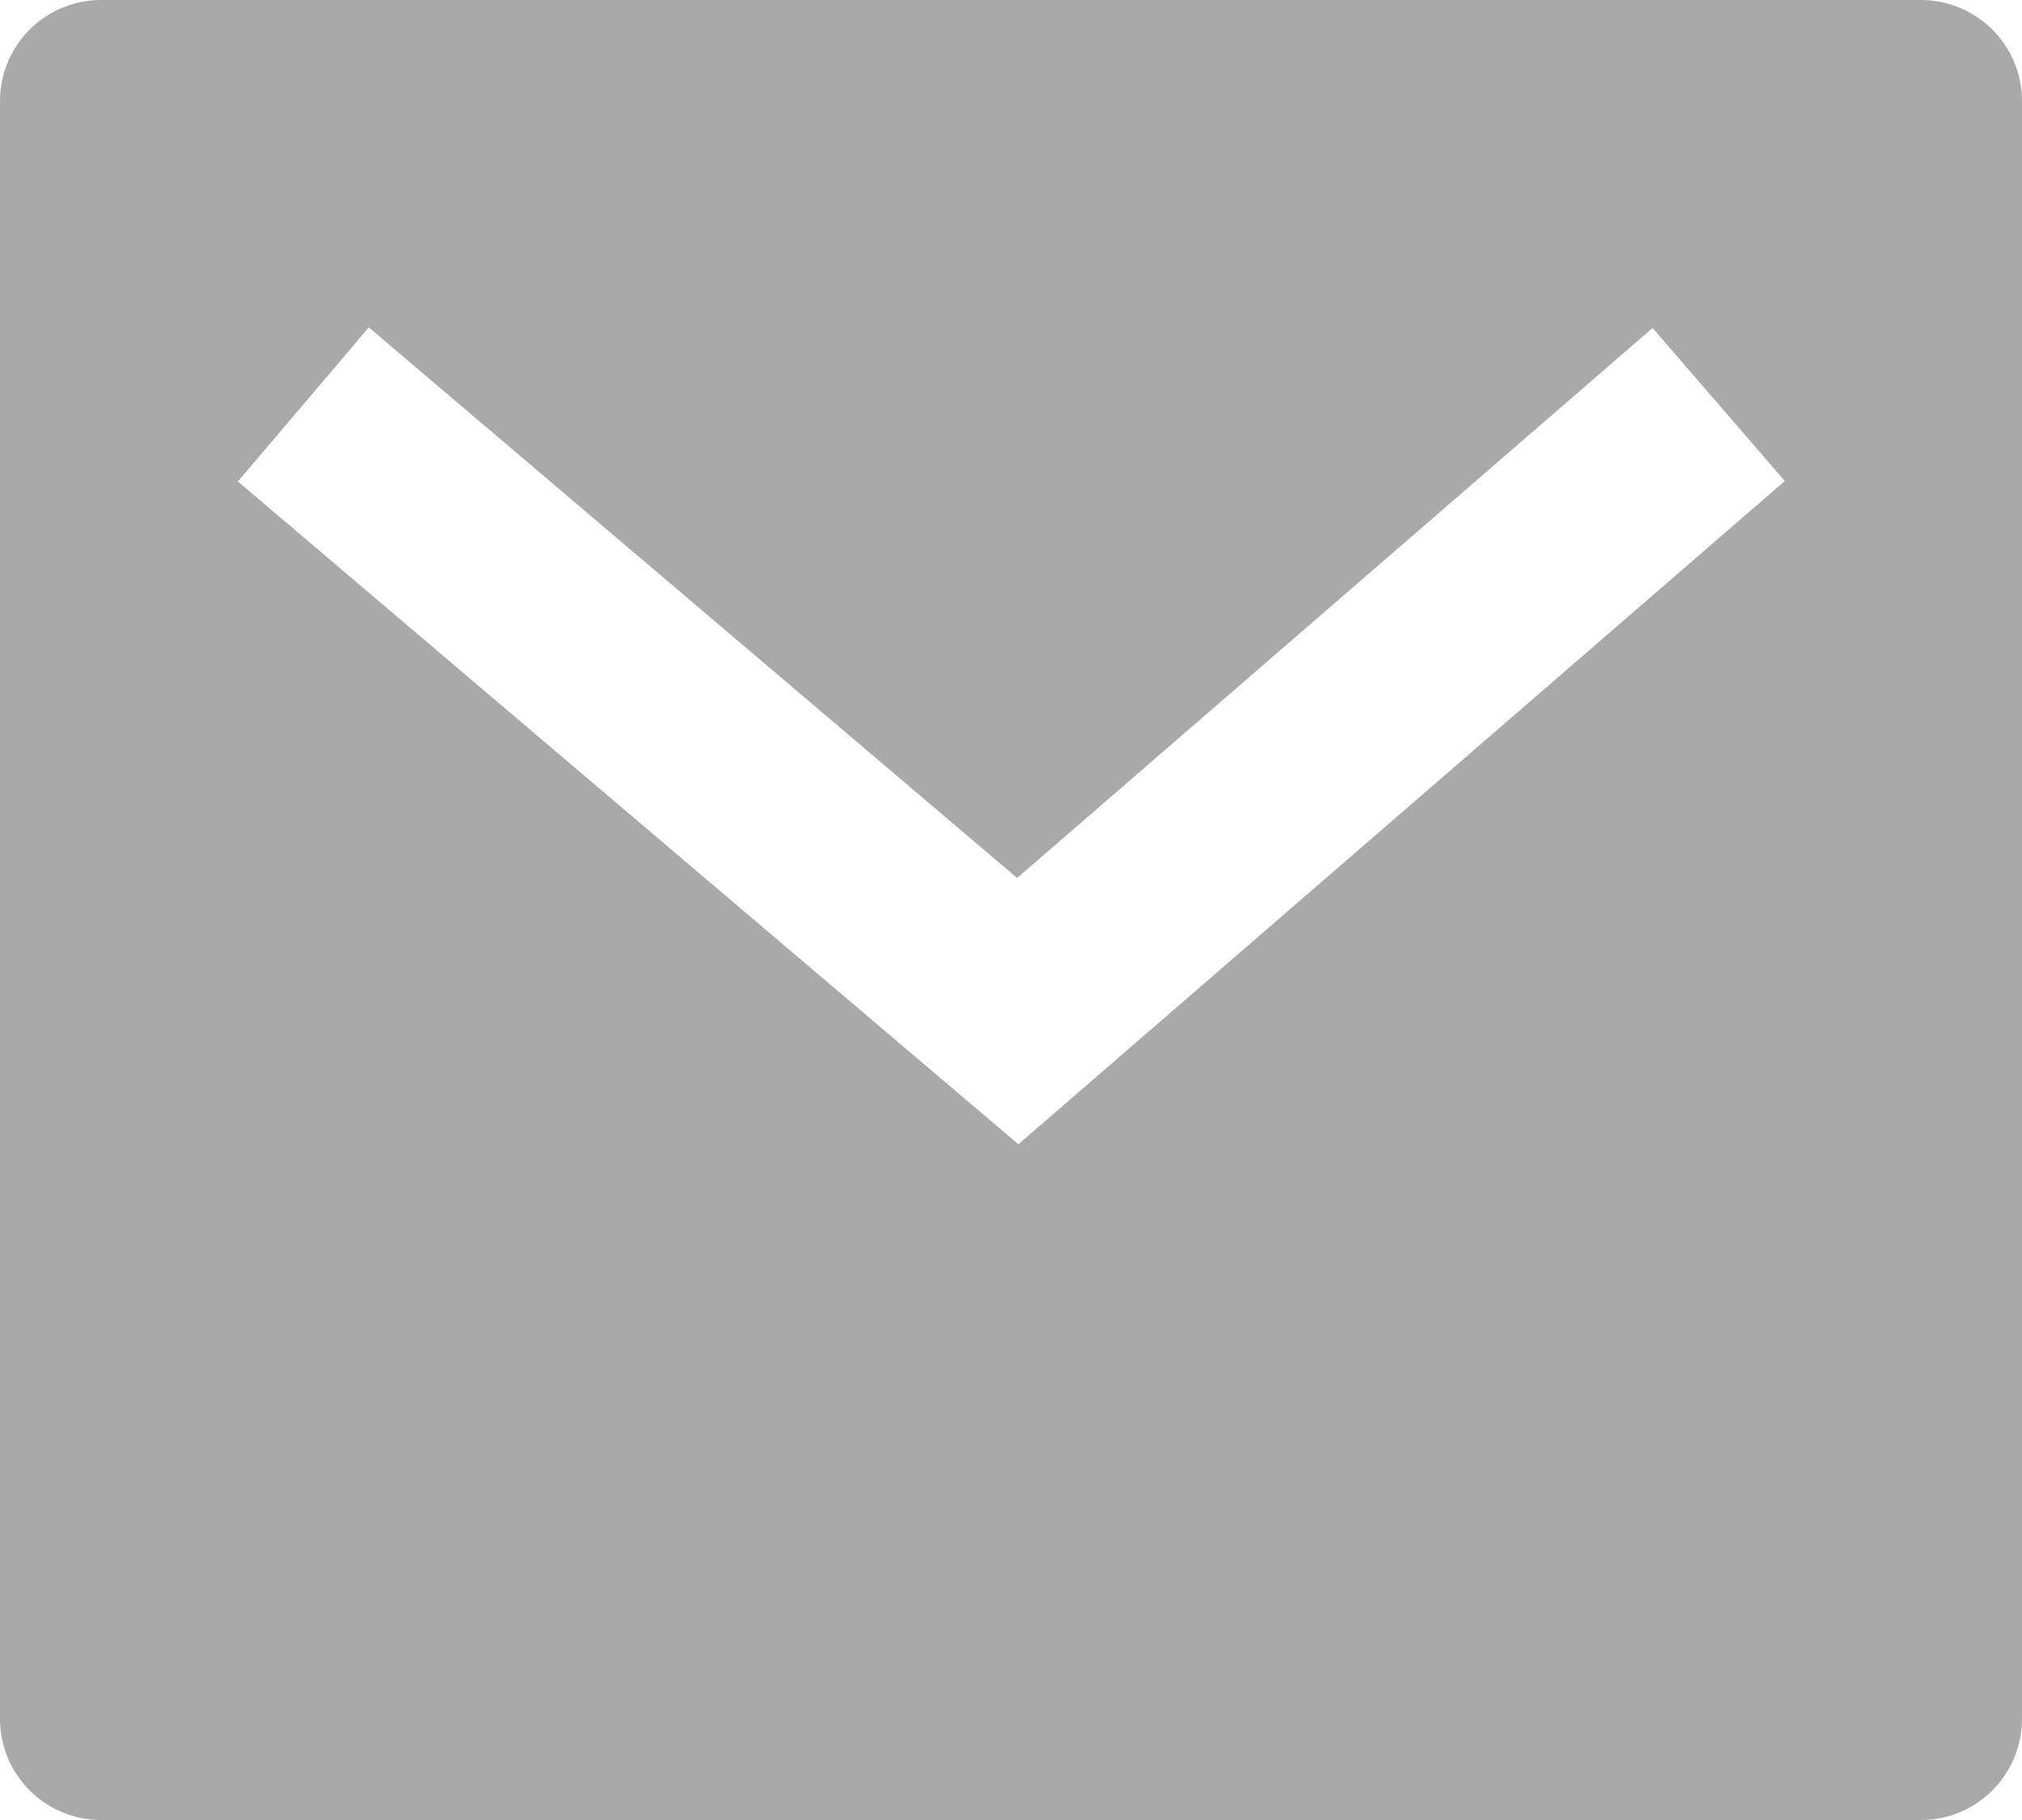
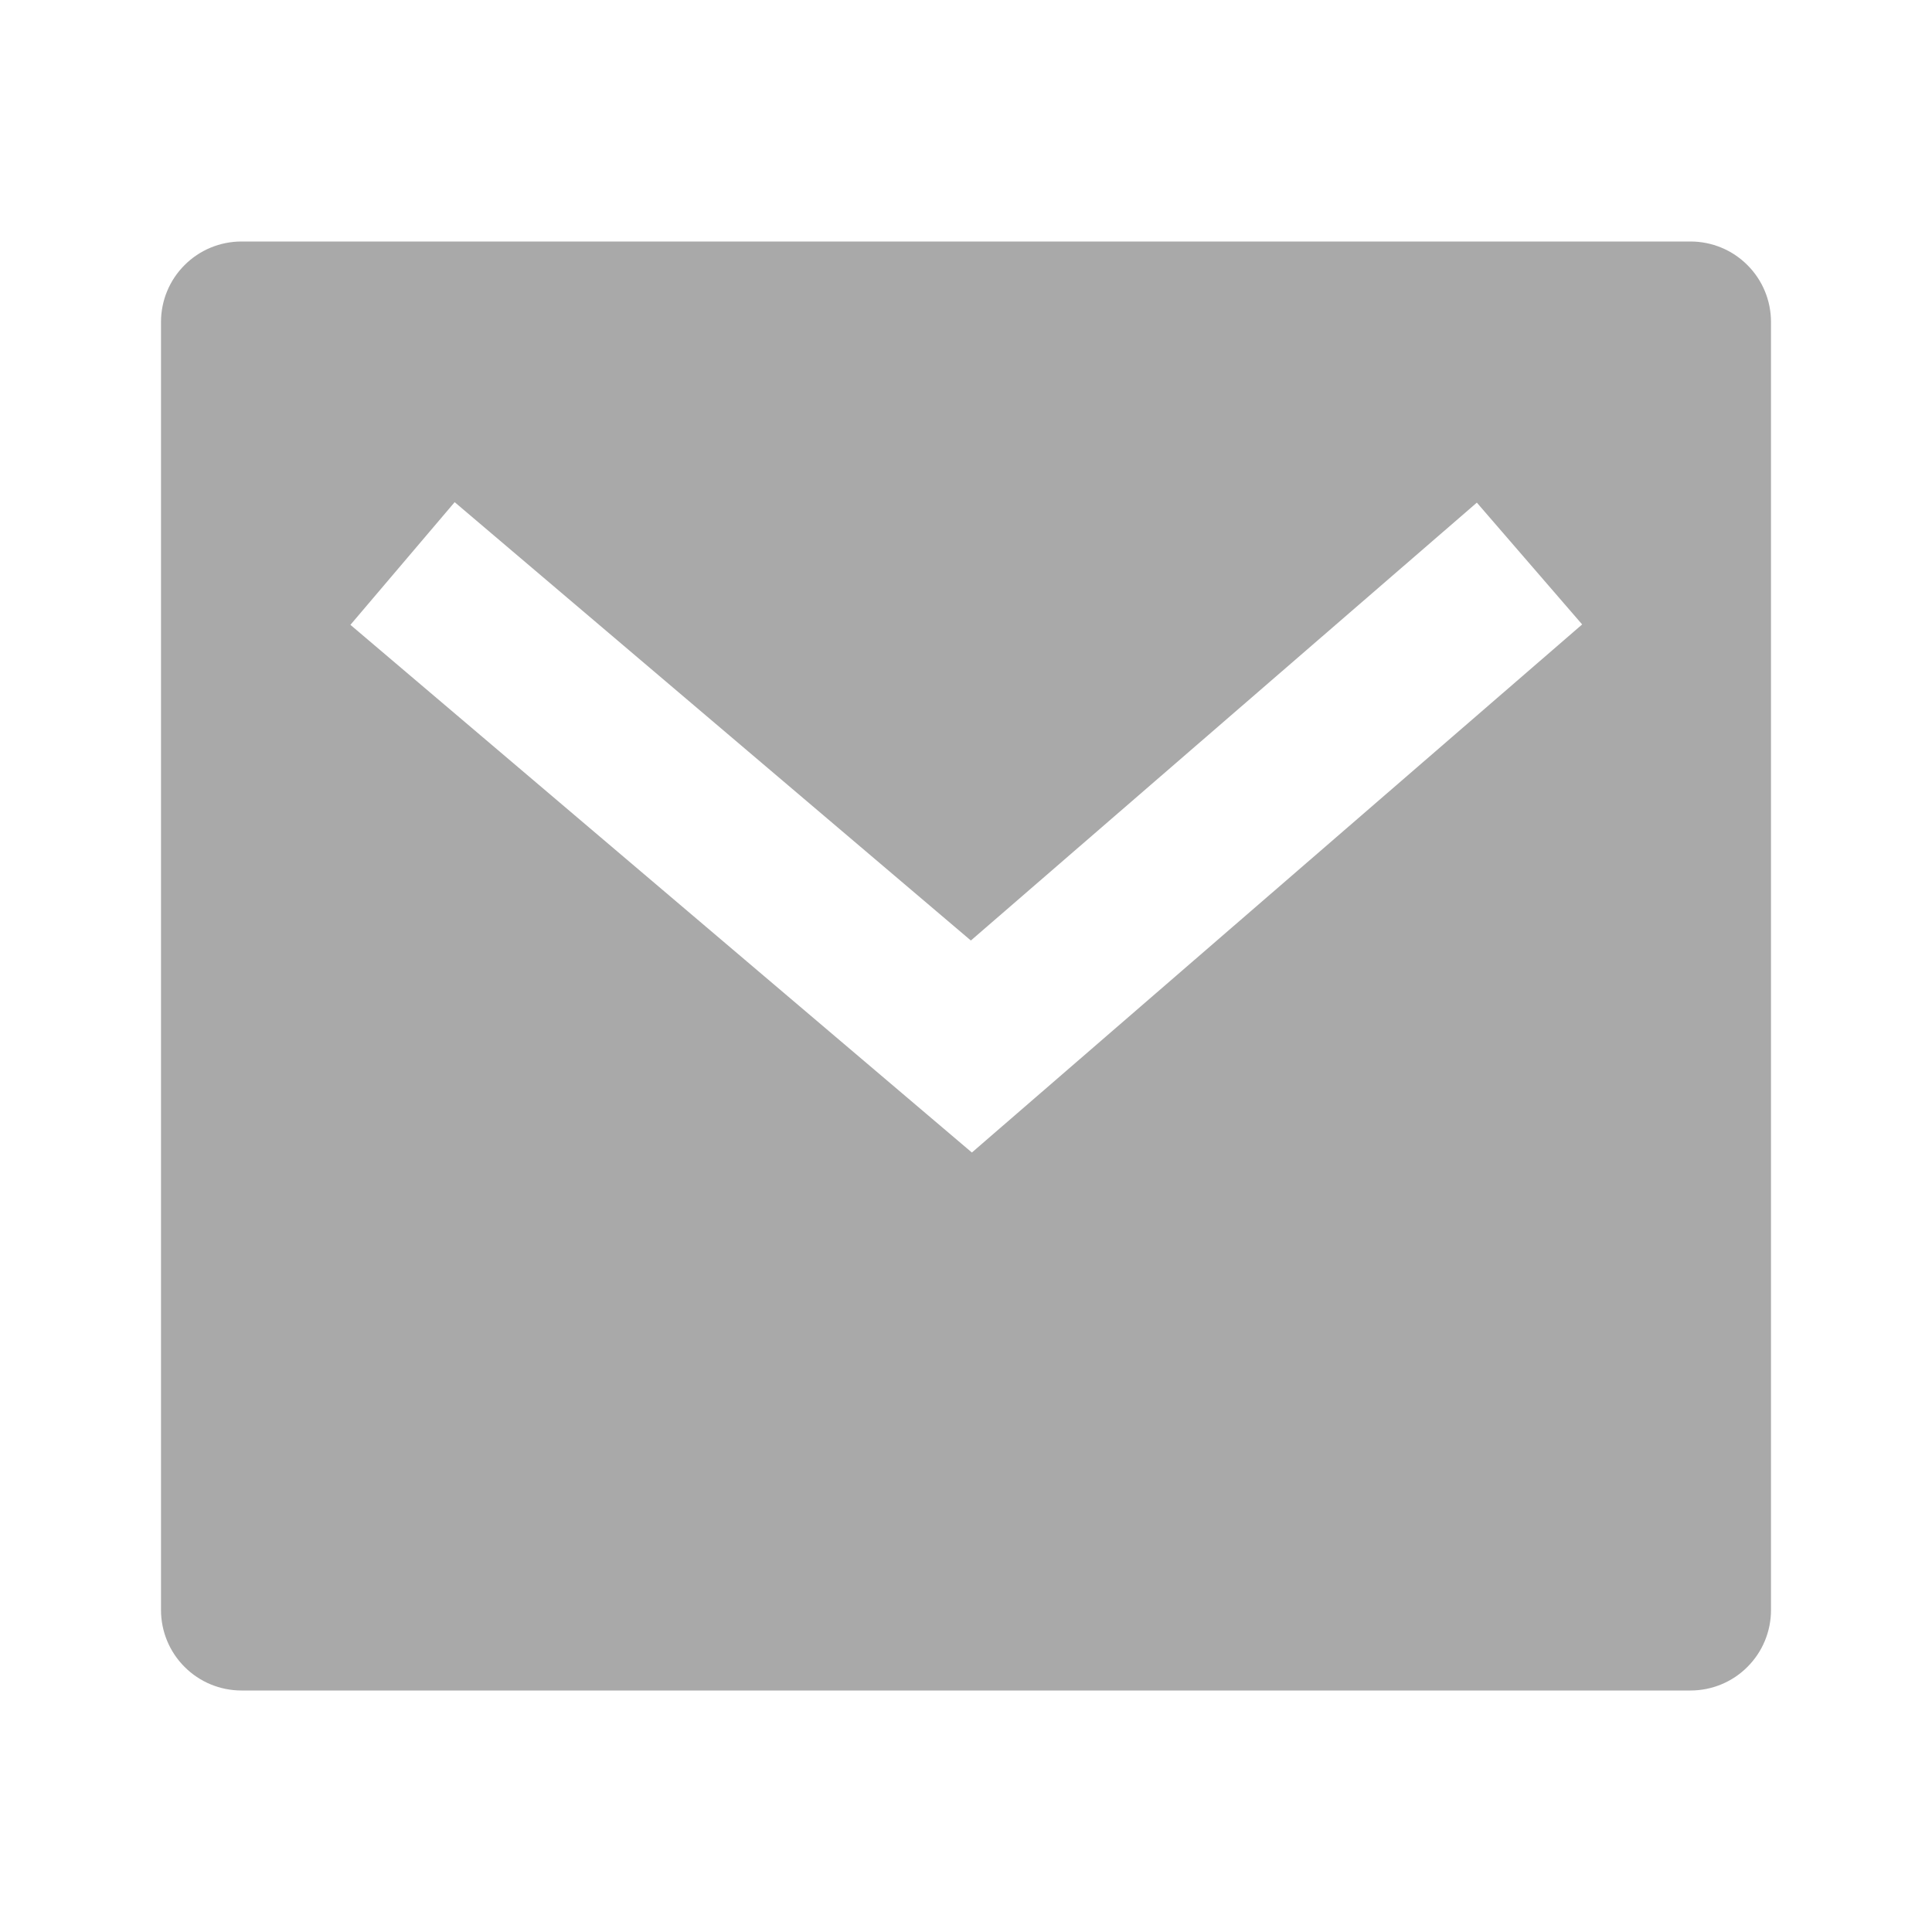
- <svg xmlns="http://www.w3.org/2000/svg" width="20" height="18" viewBox="0 0 20 18" fill="none">
-   <path d="M1 0H19C19.265 0 19.52 0.105 19.707 0.293C19.895 0.48 20 0.735 20 1V17C20 17.265 19.895 17.52 19.707 17.707C19.52 17.895 19.265 18 19 18H1C0.735 18 0.48 17.895 0.293 17.707C0.105 17.52 0 17.265 0 17V1C0 0.735 0.105 0.48 0.293 0.293C0.48 0.105 0.735 0 1 0ZM10.06 8.683L3.648 3.238L2.353 4.762L10.073 11.317L17.654 4.757L16.346 3.244L10.061 8.683H10.06Z" fill="#A9A9A9" />
+ <svg xmlns="http://www.w3.org/2000/svg" width="24" height="24" viewBox="0 0 24 24" fill="none">
+   <path d="M3 3H21C21.265 3 21.52 3.105 21.707 3.293C21.895 3.48 22 3.735 22 4V20C22 20.265 21.895 20.52 21.707 20.707C21.52 20.895 21.265 21 21 21H3C2.735 21 2.48 20.895 2.293 20.707C2.105 20.52 2 20.265 2 20V4C2 3.735 2.105 3.48 2.293 3.293C2.48 3.105 2.735 3 3 3ZM12.06 11.683L5.648 6.238L4.353 7.762L12.073 14.317L19.654 7.757L18.346 6.244L12.061 11.683H12.06Z" fill="#A9A9A9" />
</svg>
